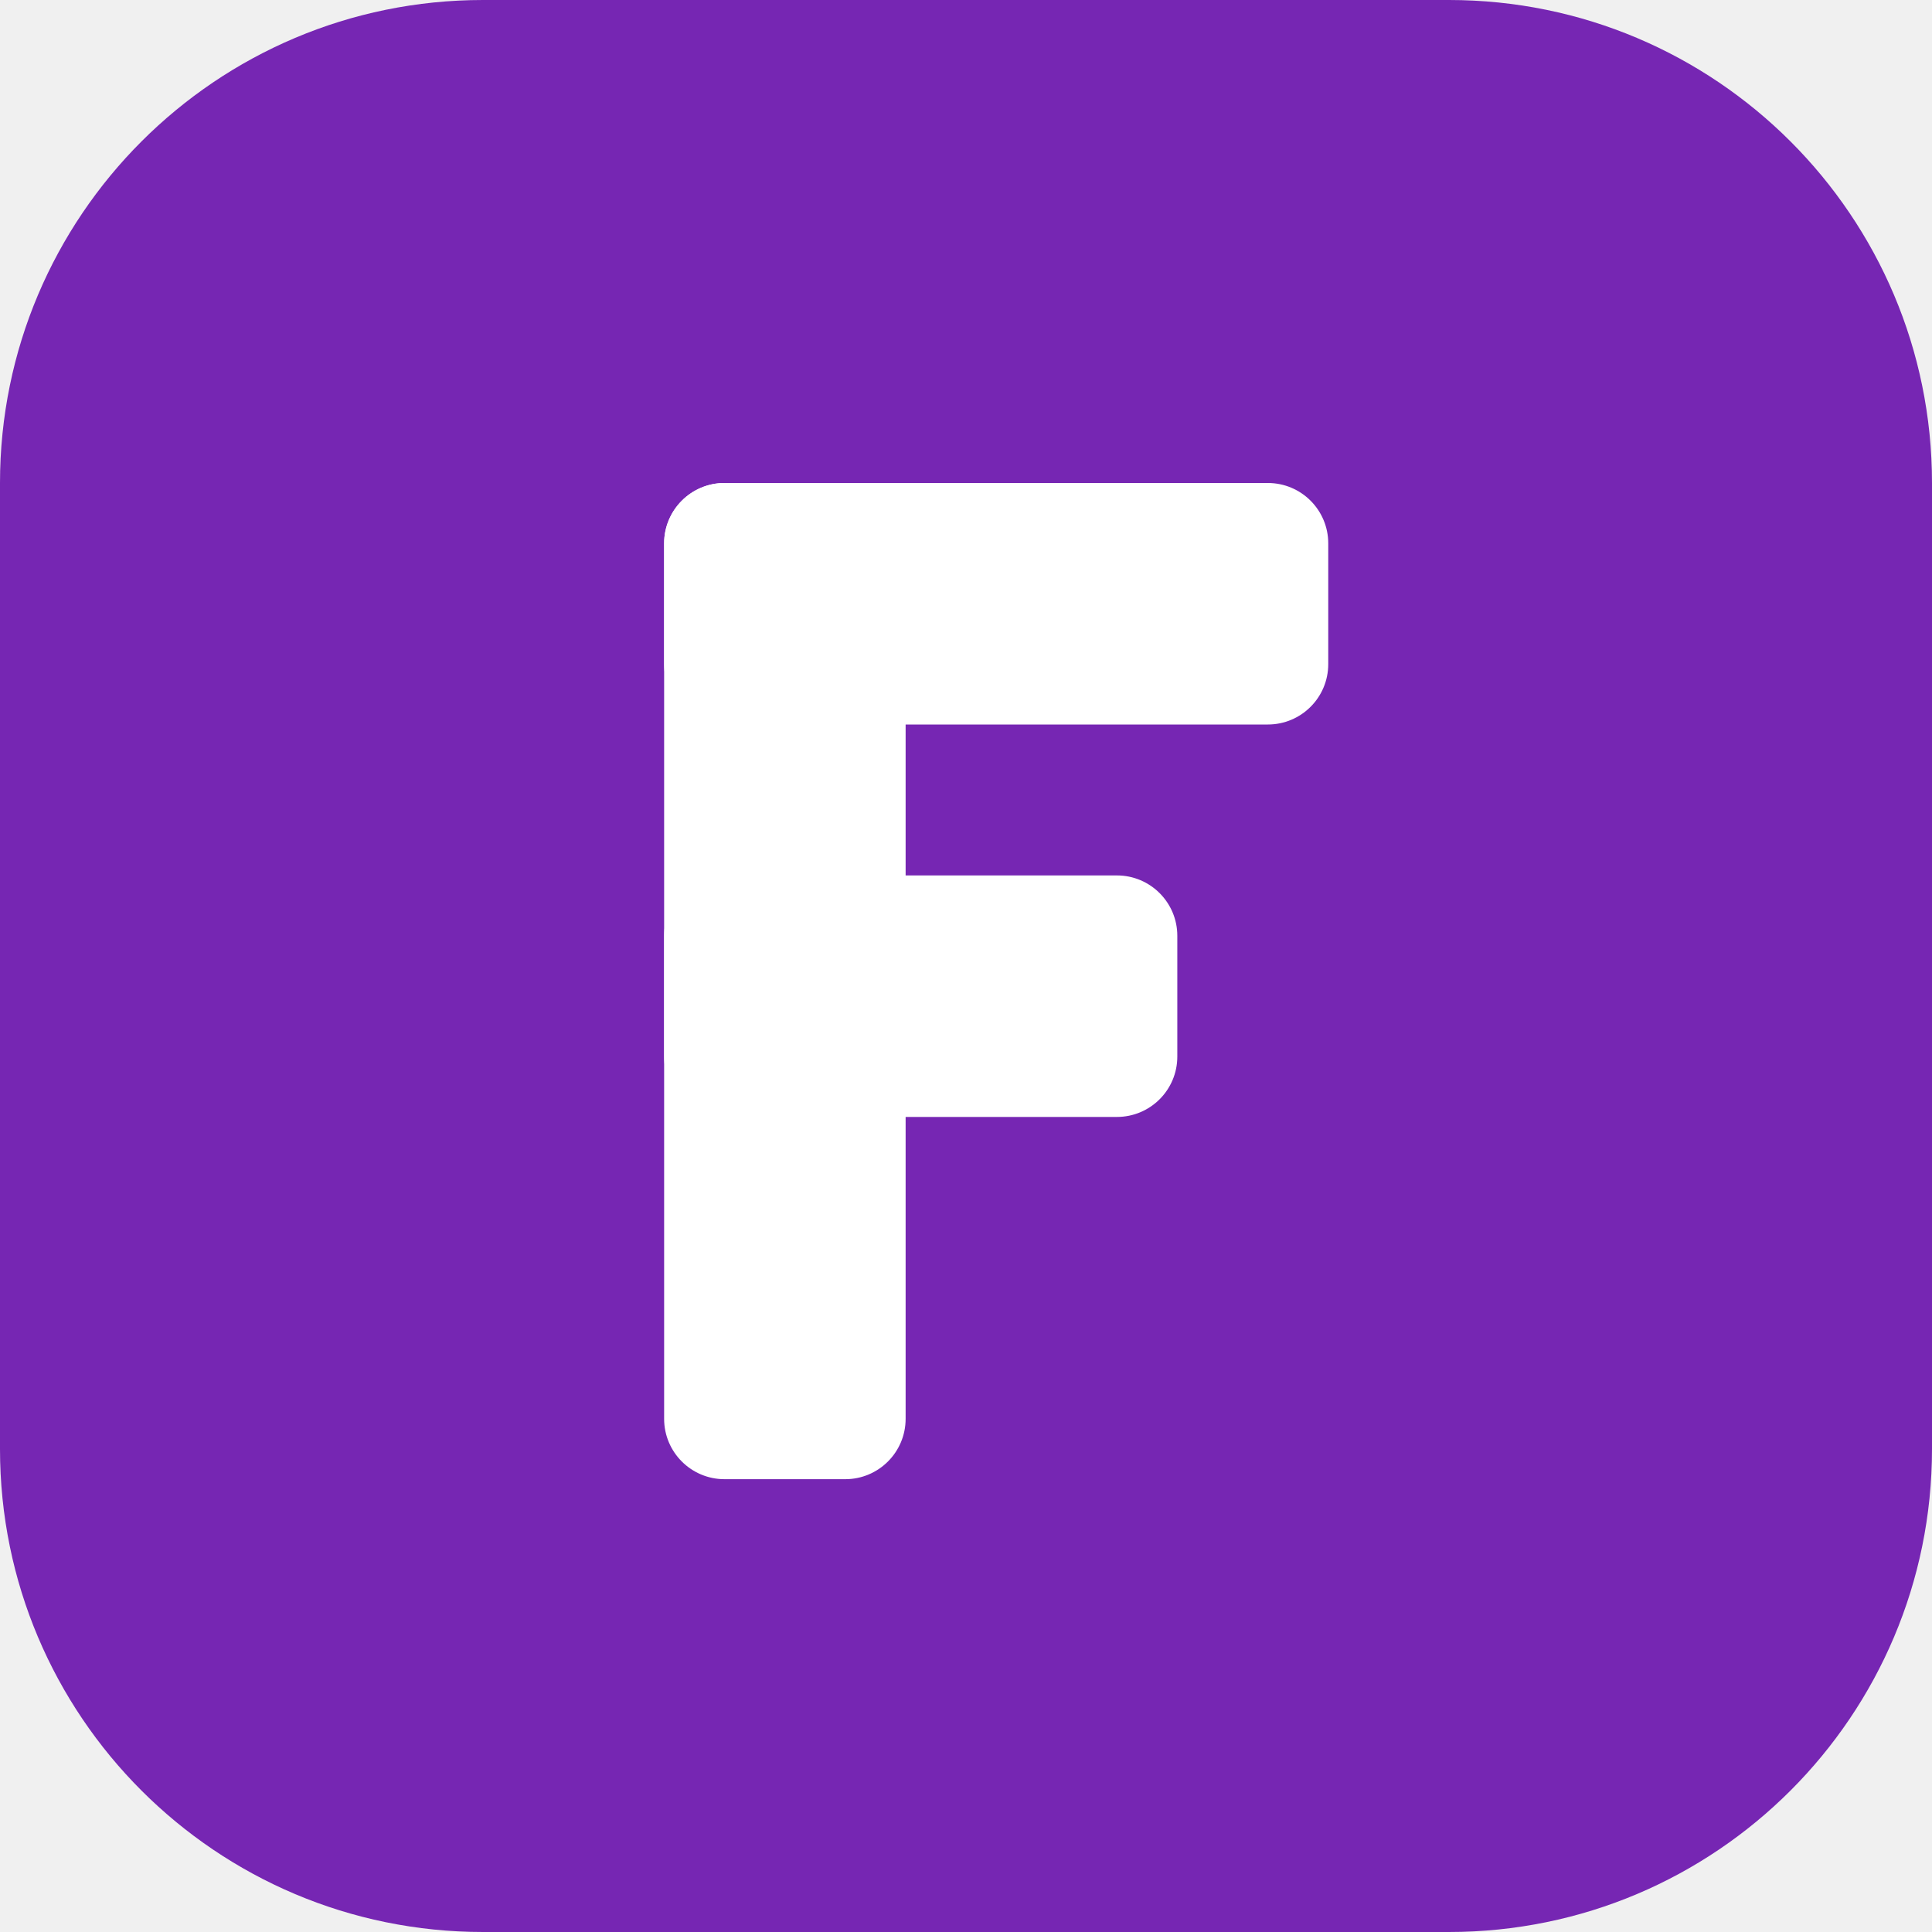
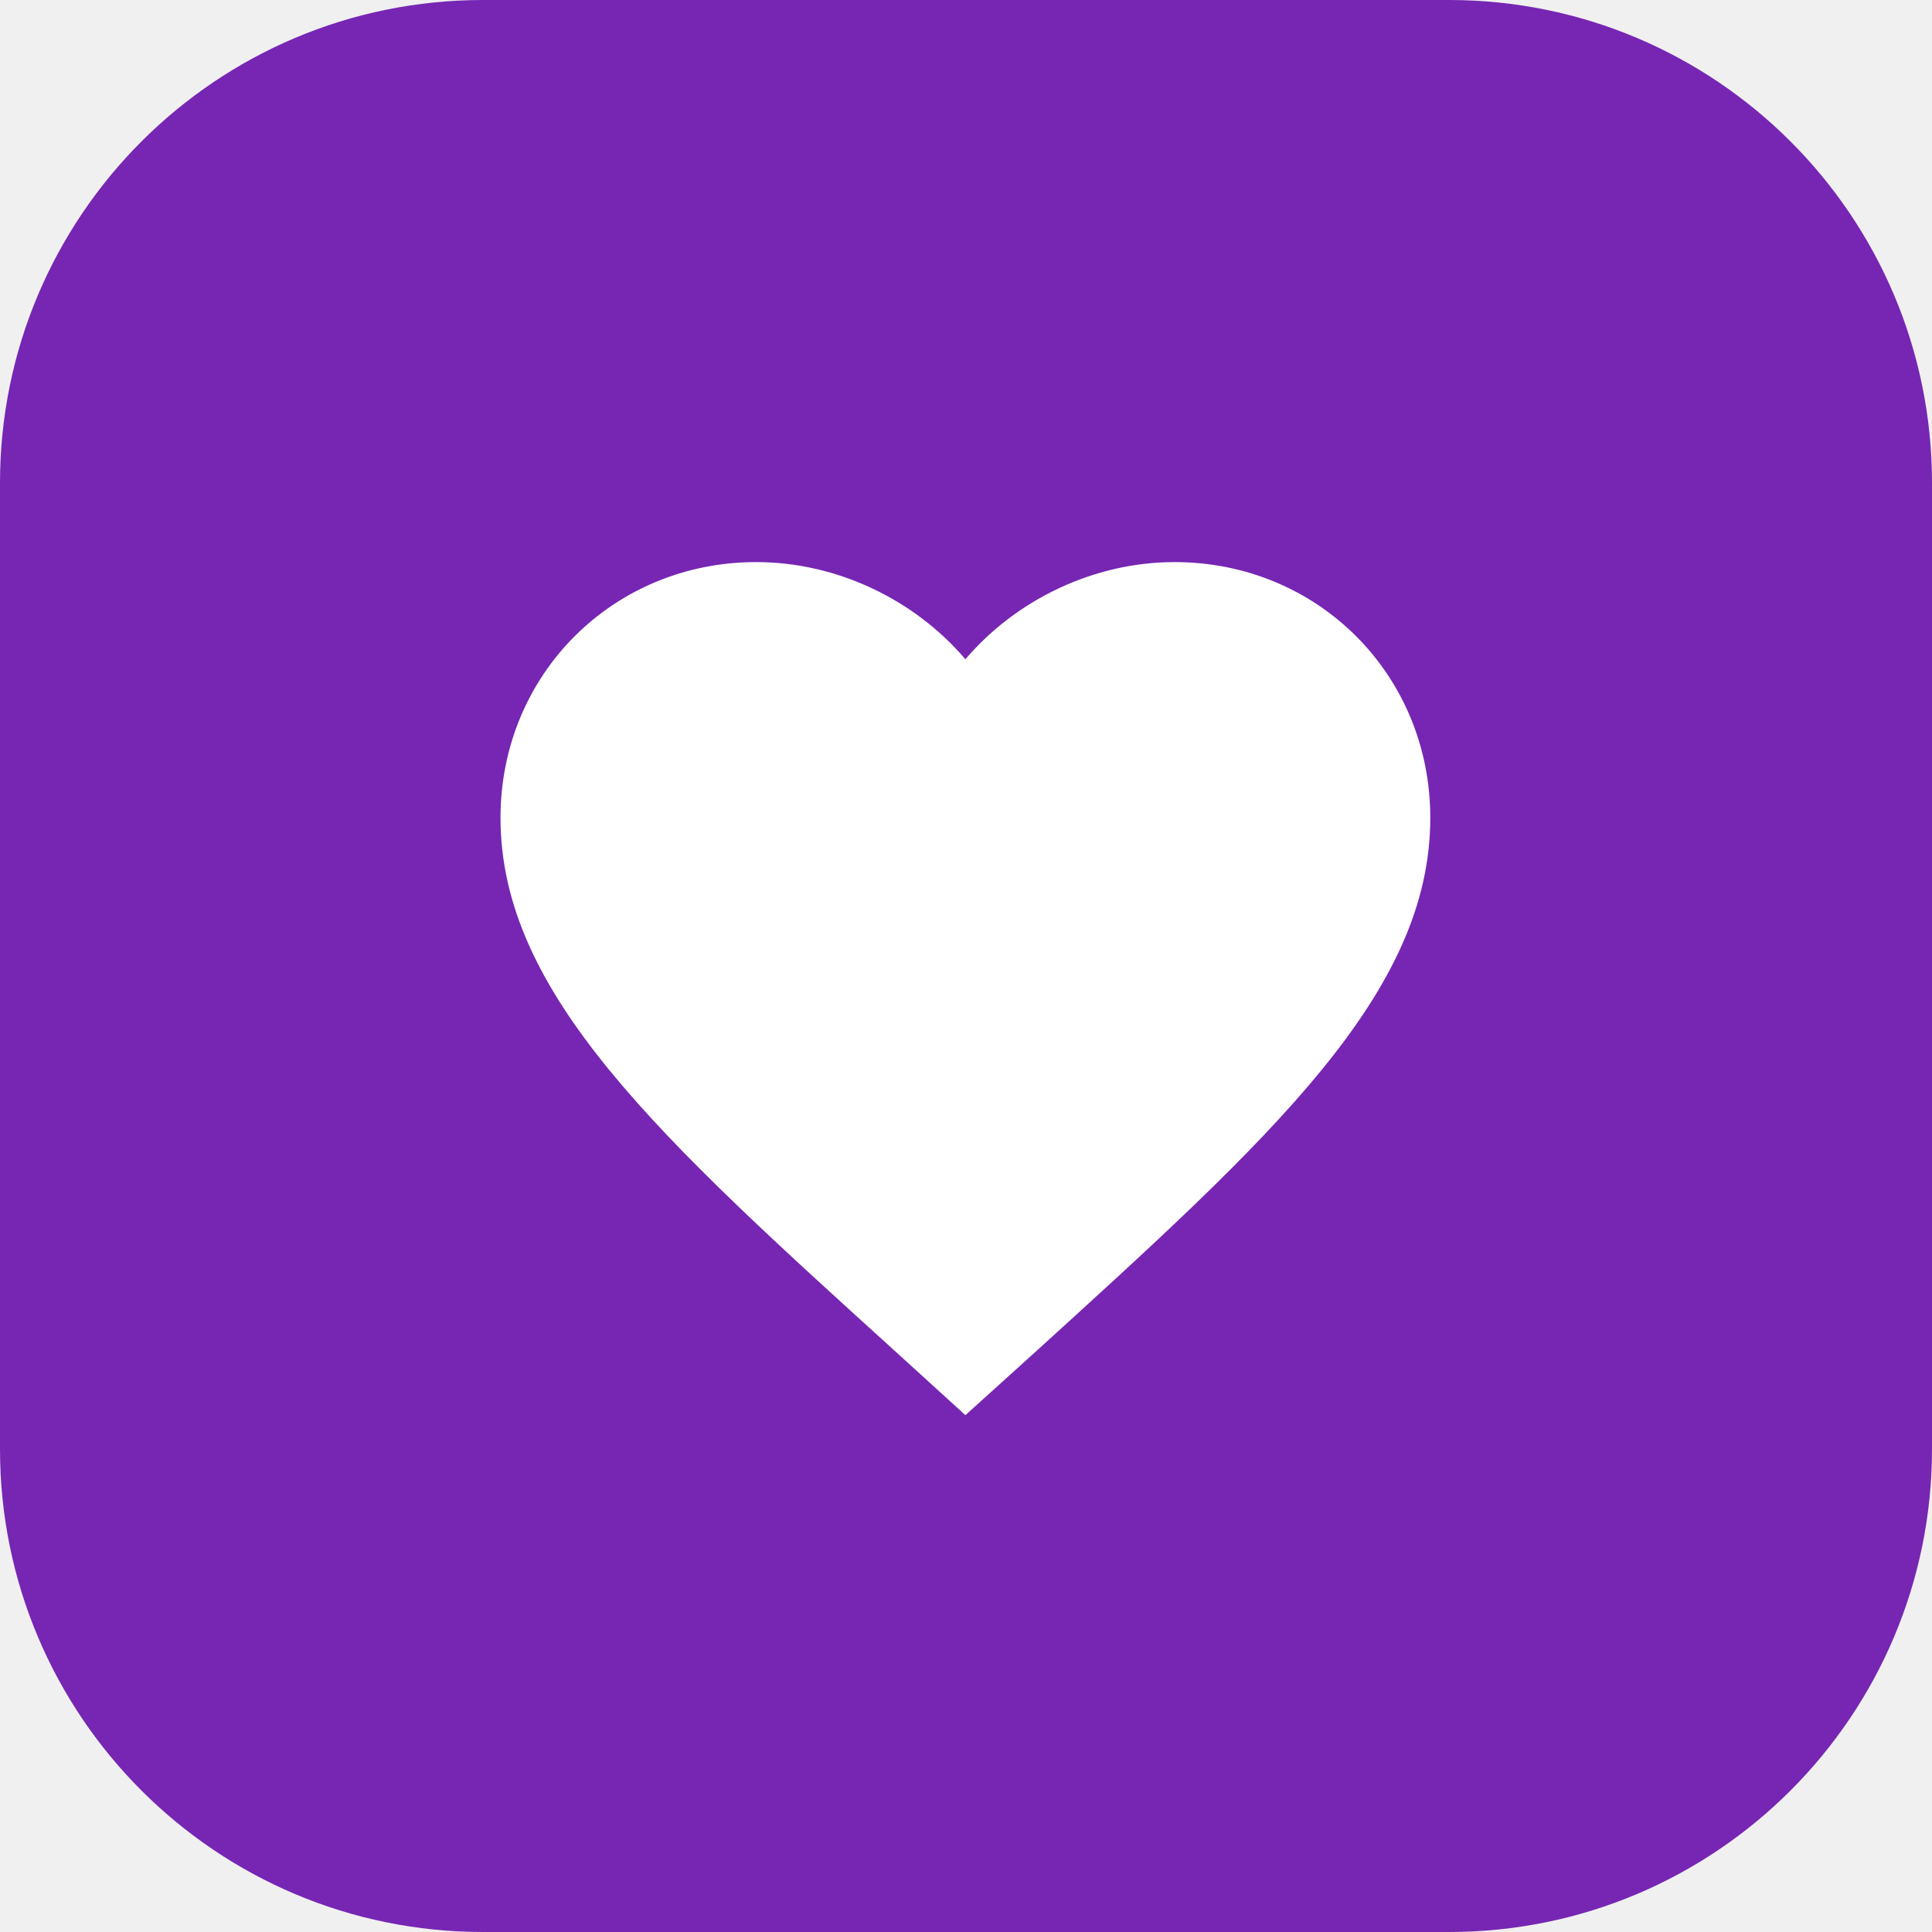
<svg xmlns="http://www.w3.org/2000/svg" viewBox="0 0 64 64">
  <rect width="64" height="64" rx="16" fill="#7626B3" />
-   <g fill="#ffffff">
-     <rect x="22" y="16" width="8" height="33" rx="2" />
-     <rect x="22" y="16" width="22" height="8" rx="2" />
-     <rect x="22" y="29" width="17" height="8" rx="2" />
-   </g>
+   <path transform="translate(13.5 14) scale(1.54)" fill="#ffffff" d="M12 21.35l-1.45-1.32C5.4 15.36 2 12.28 2 8.5 2 5.42 4.42 3 7.5 3c1.74 0 3.41.81 4.5 2.09C13.09 3.81 14.76 3 16.5 3 19.58 3 22 5.42 22 8.5c0 3.78-3.4 6.86-8.55 11.54L12 21.35z" />
</svg>
